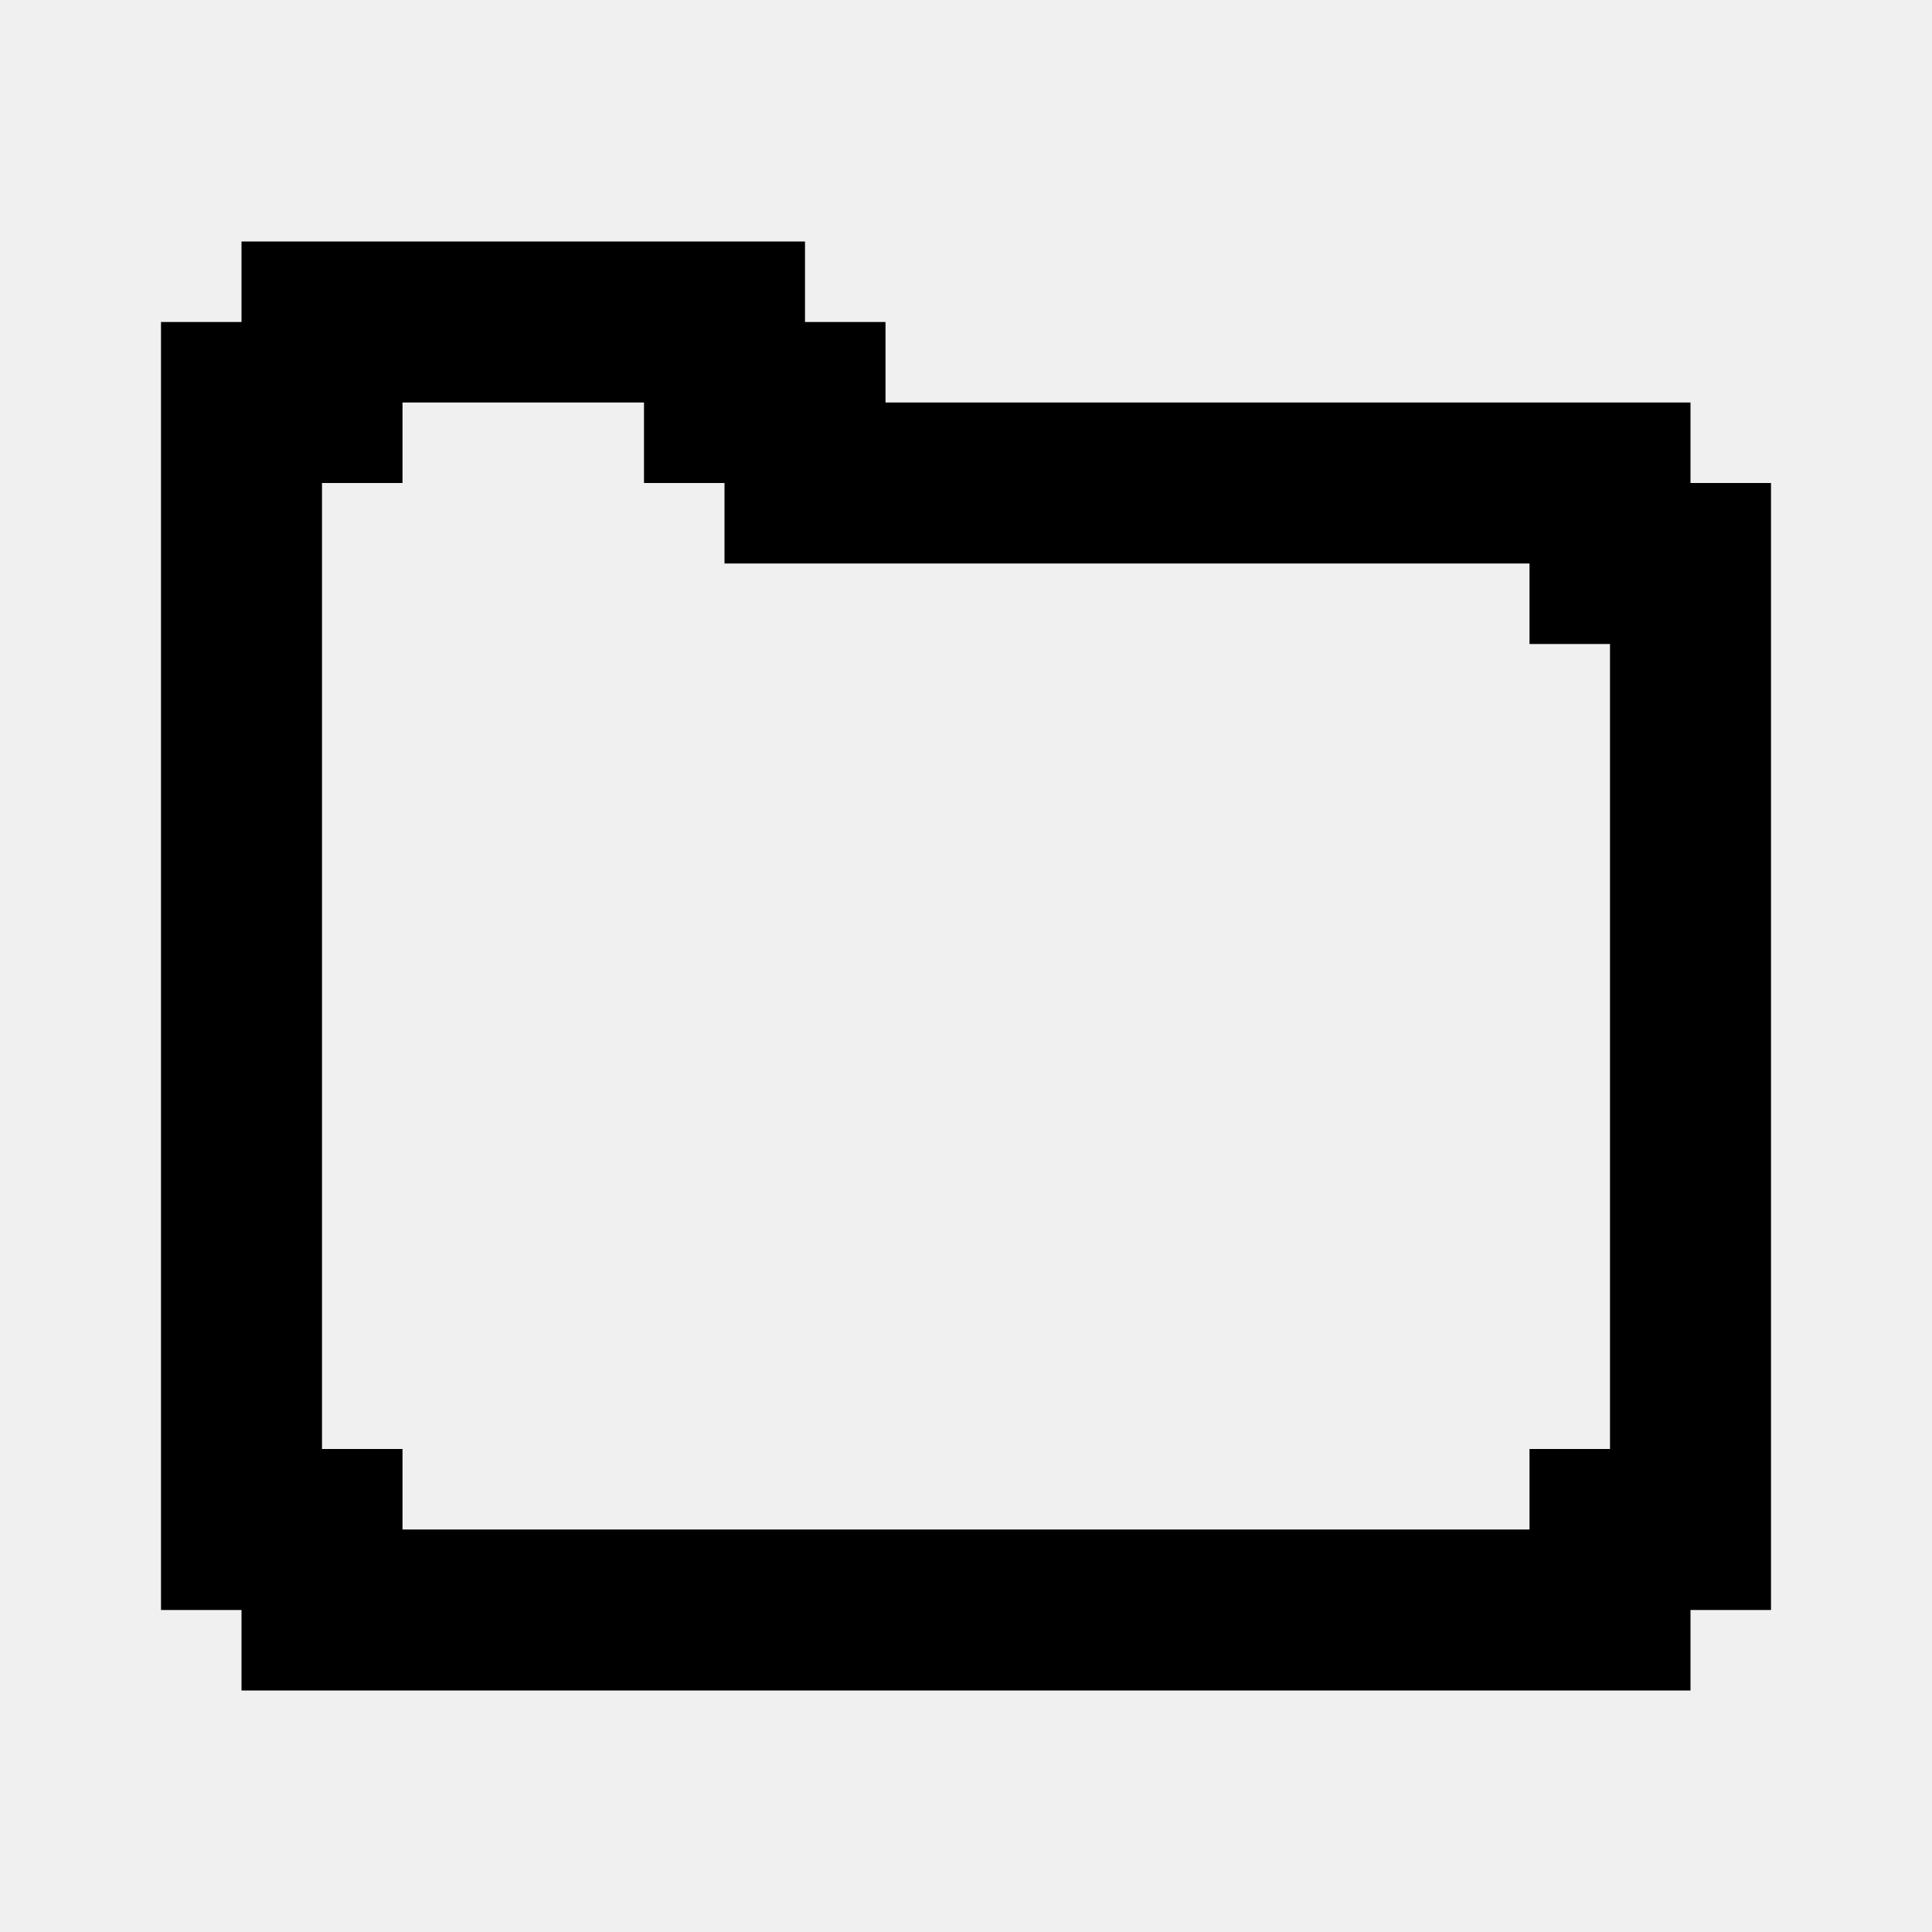
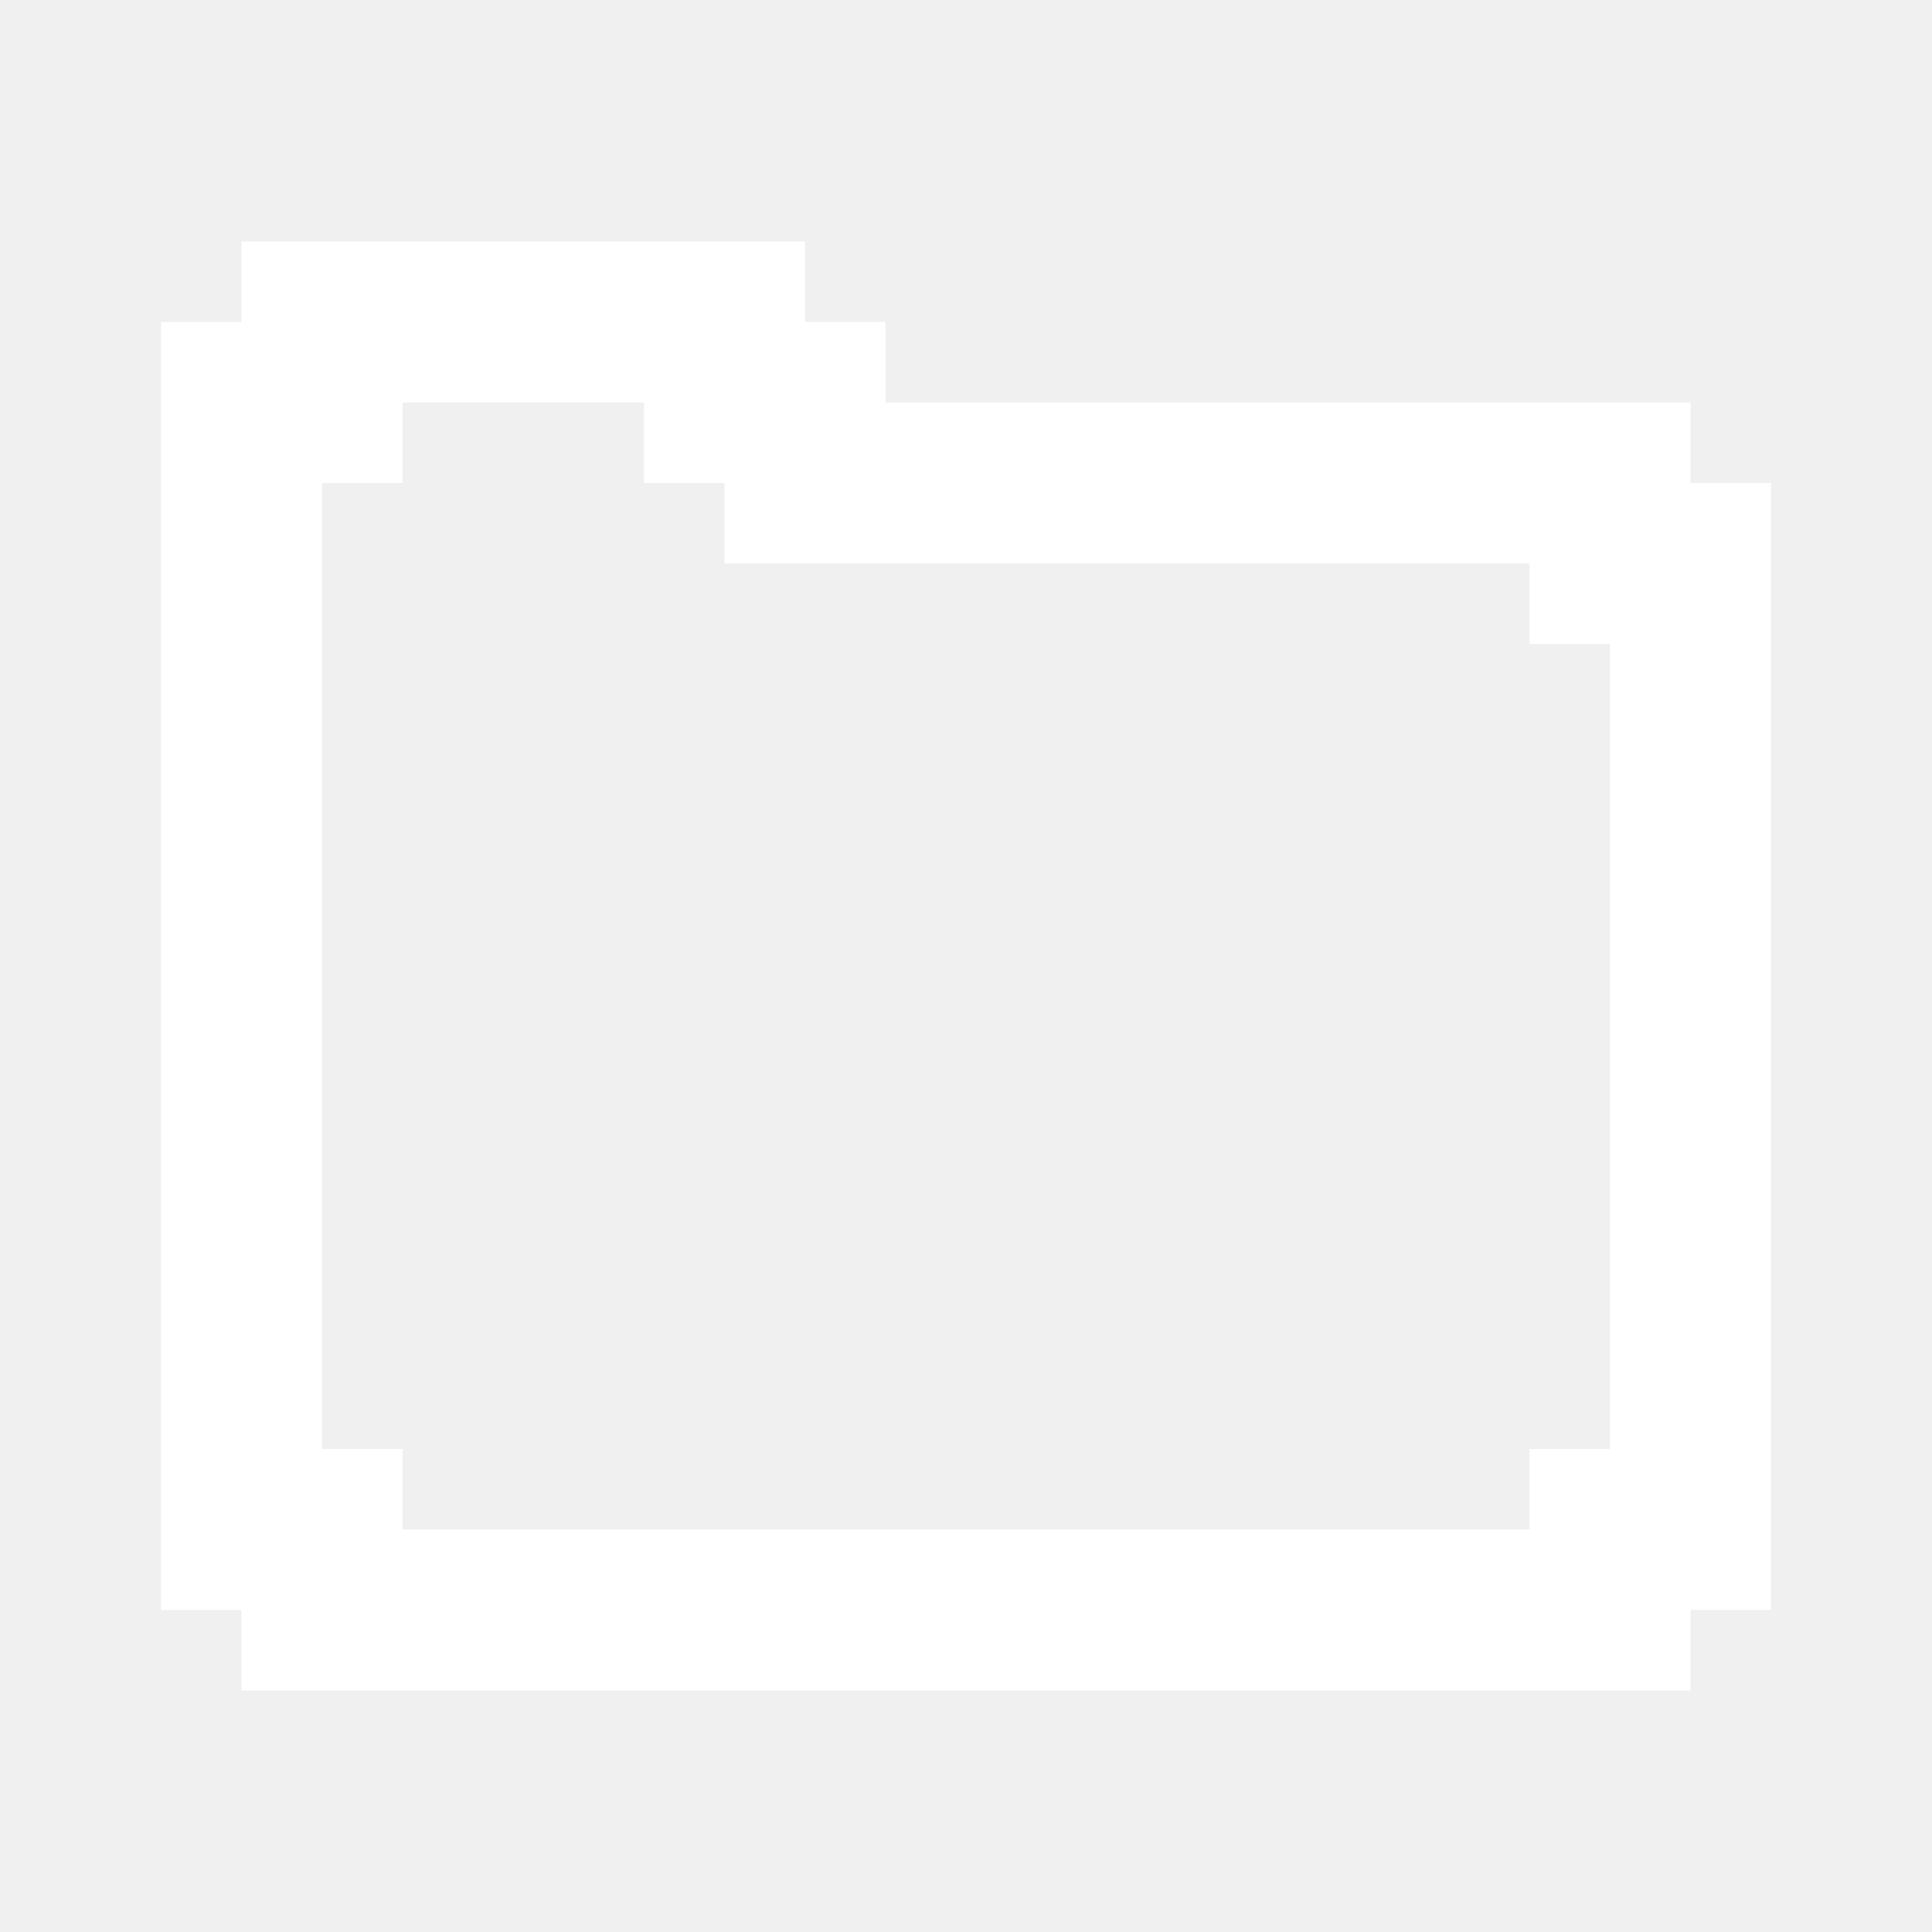
- <svg xmlns="http://www.w3.org/2000/svg" fill="#000000" height="800px" width="800px" version="1.1" id="Layer_1" viewBox="0 0 24 24" xml:space="preserve">
+ <svg xmlns="http://www.w3.org/2000/svg" fill="#fff" height="800px" width="800px" version="1.1" id="Layer_1" viewBox="0 0 24 24" xml:space="preserve">
  <path d="M21,6V5H11V4h-1V3H3v1H2v16h1v1h18v-1h1V6H21z M20,18h-1v1H5v-1H4V6h1V5h3v1h1v1h10v1h1V18z" />
</svg>
